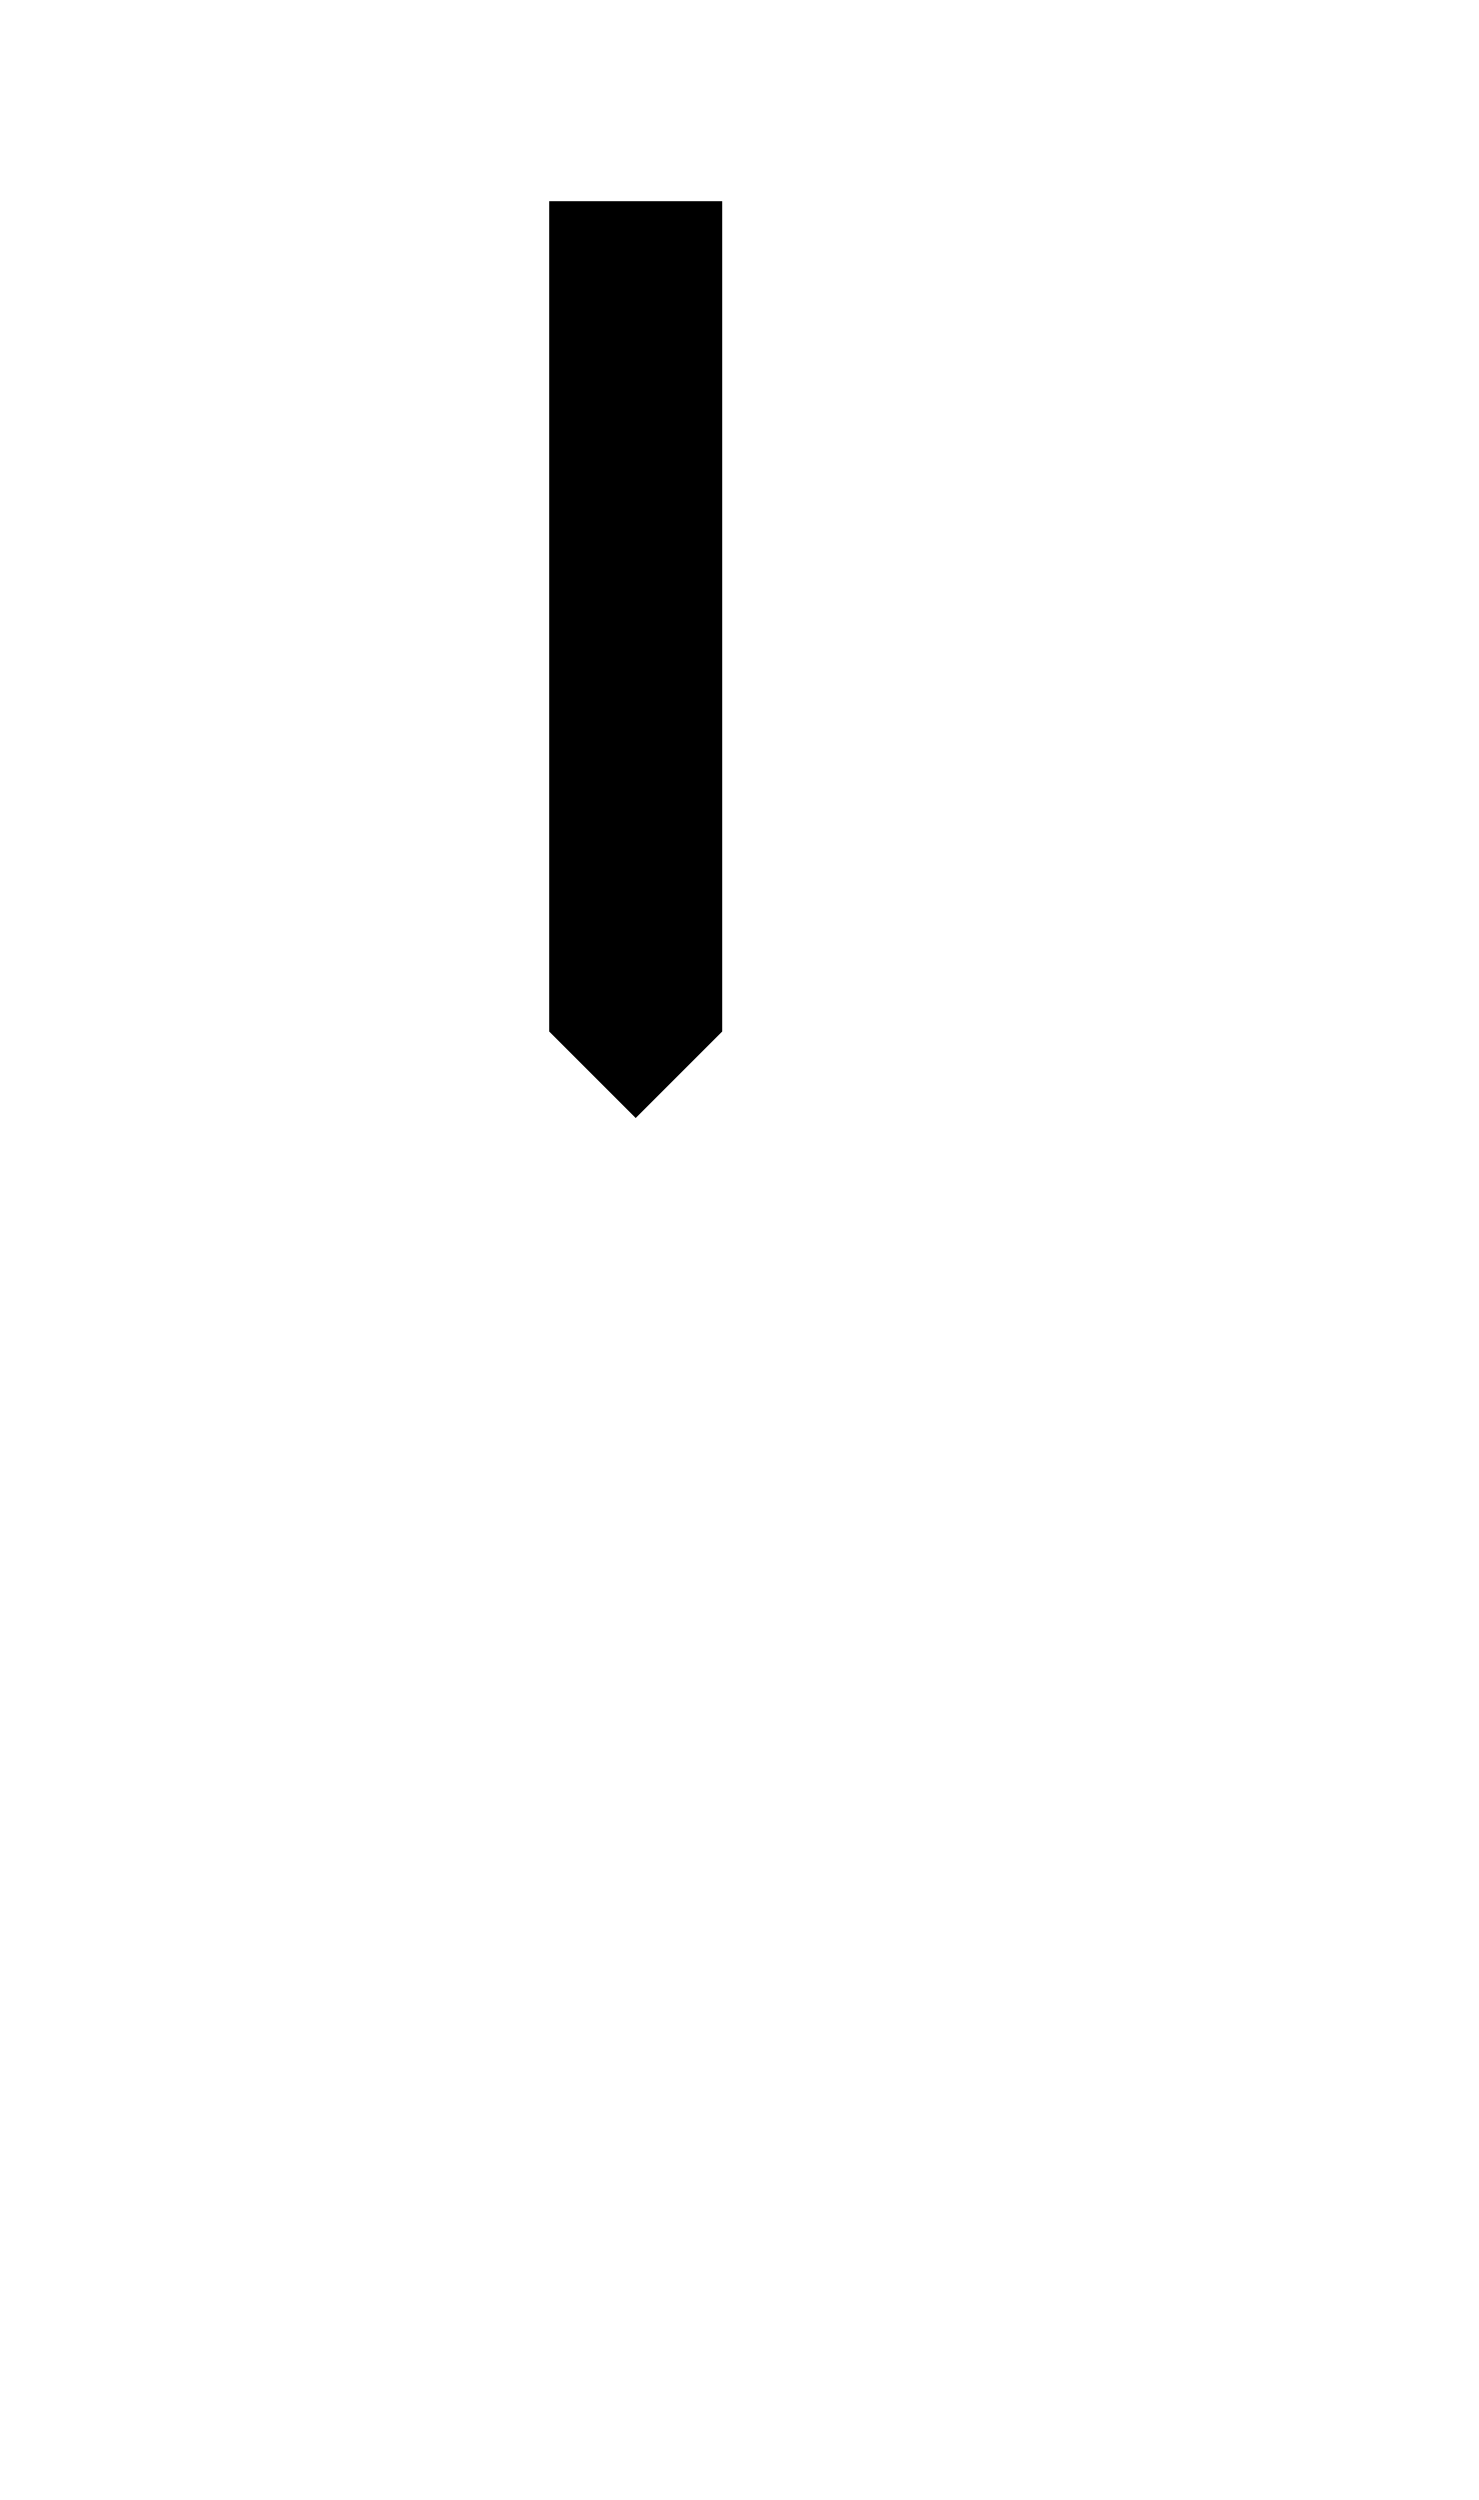
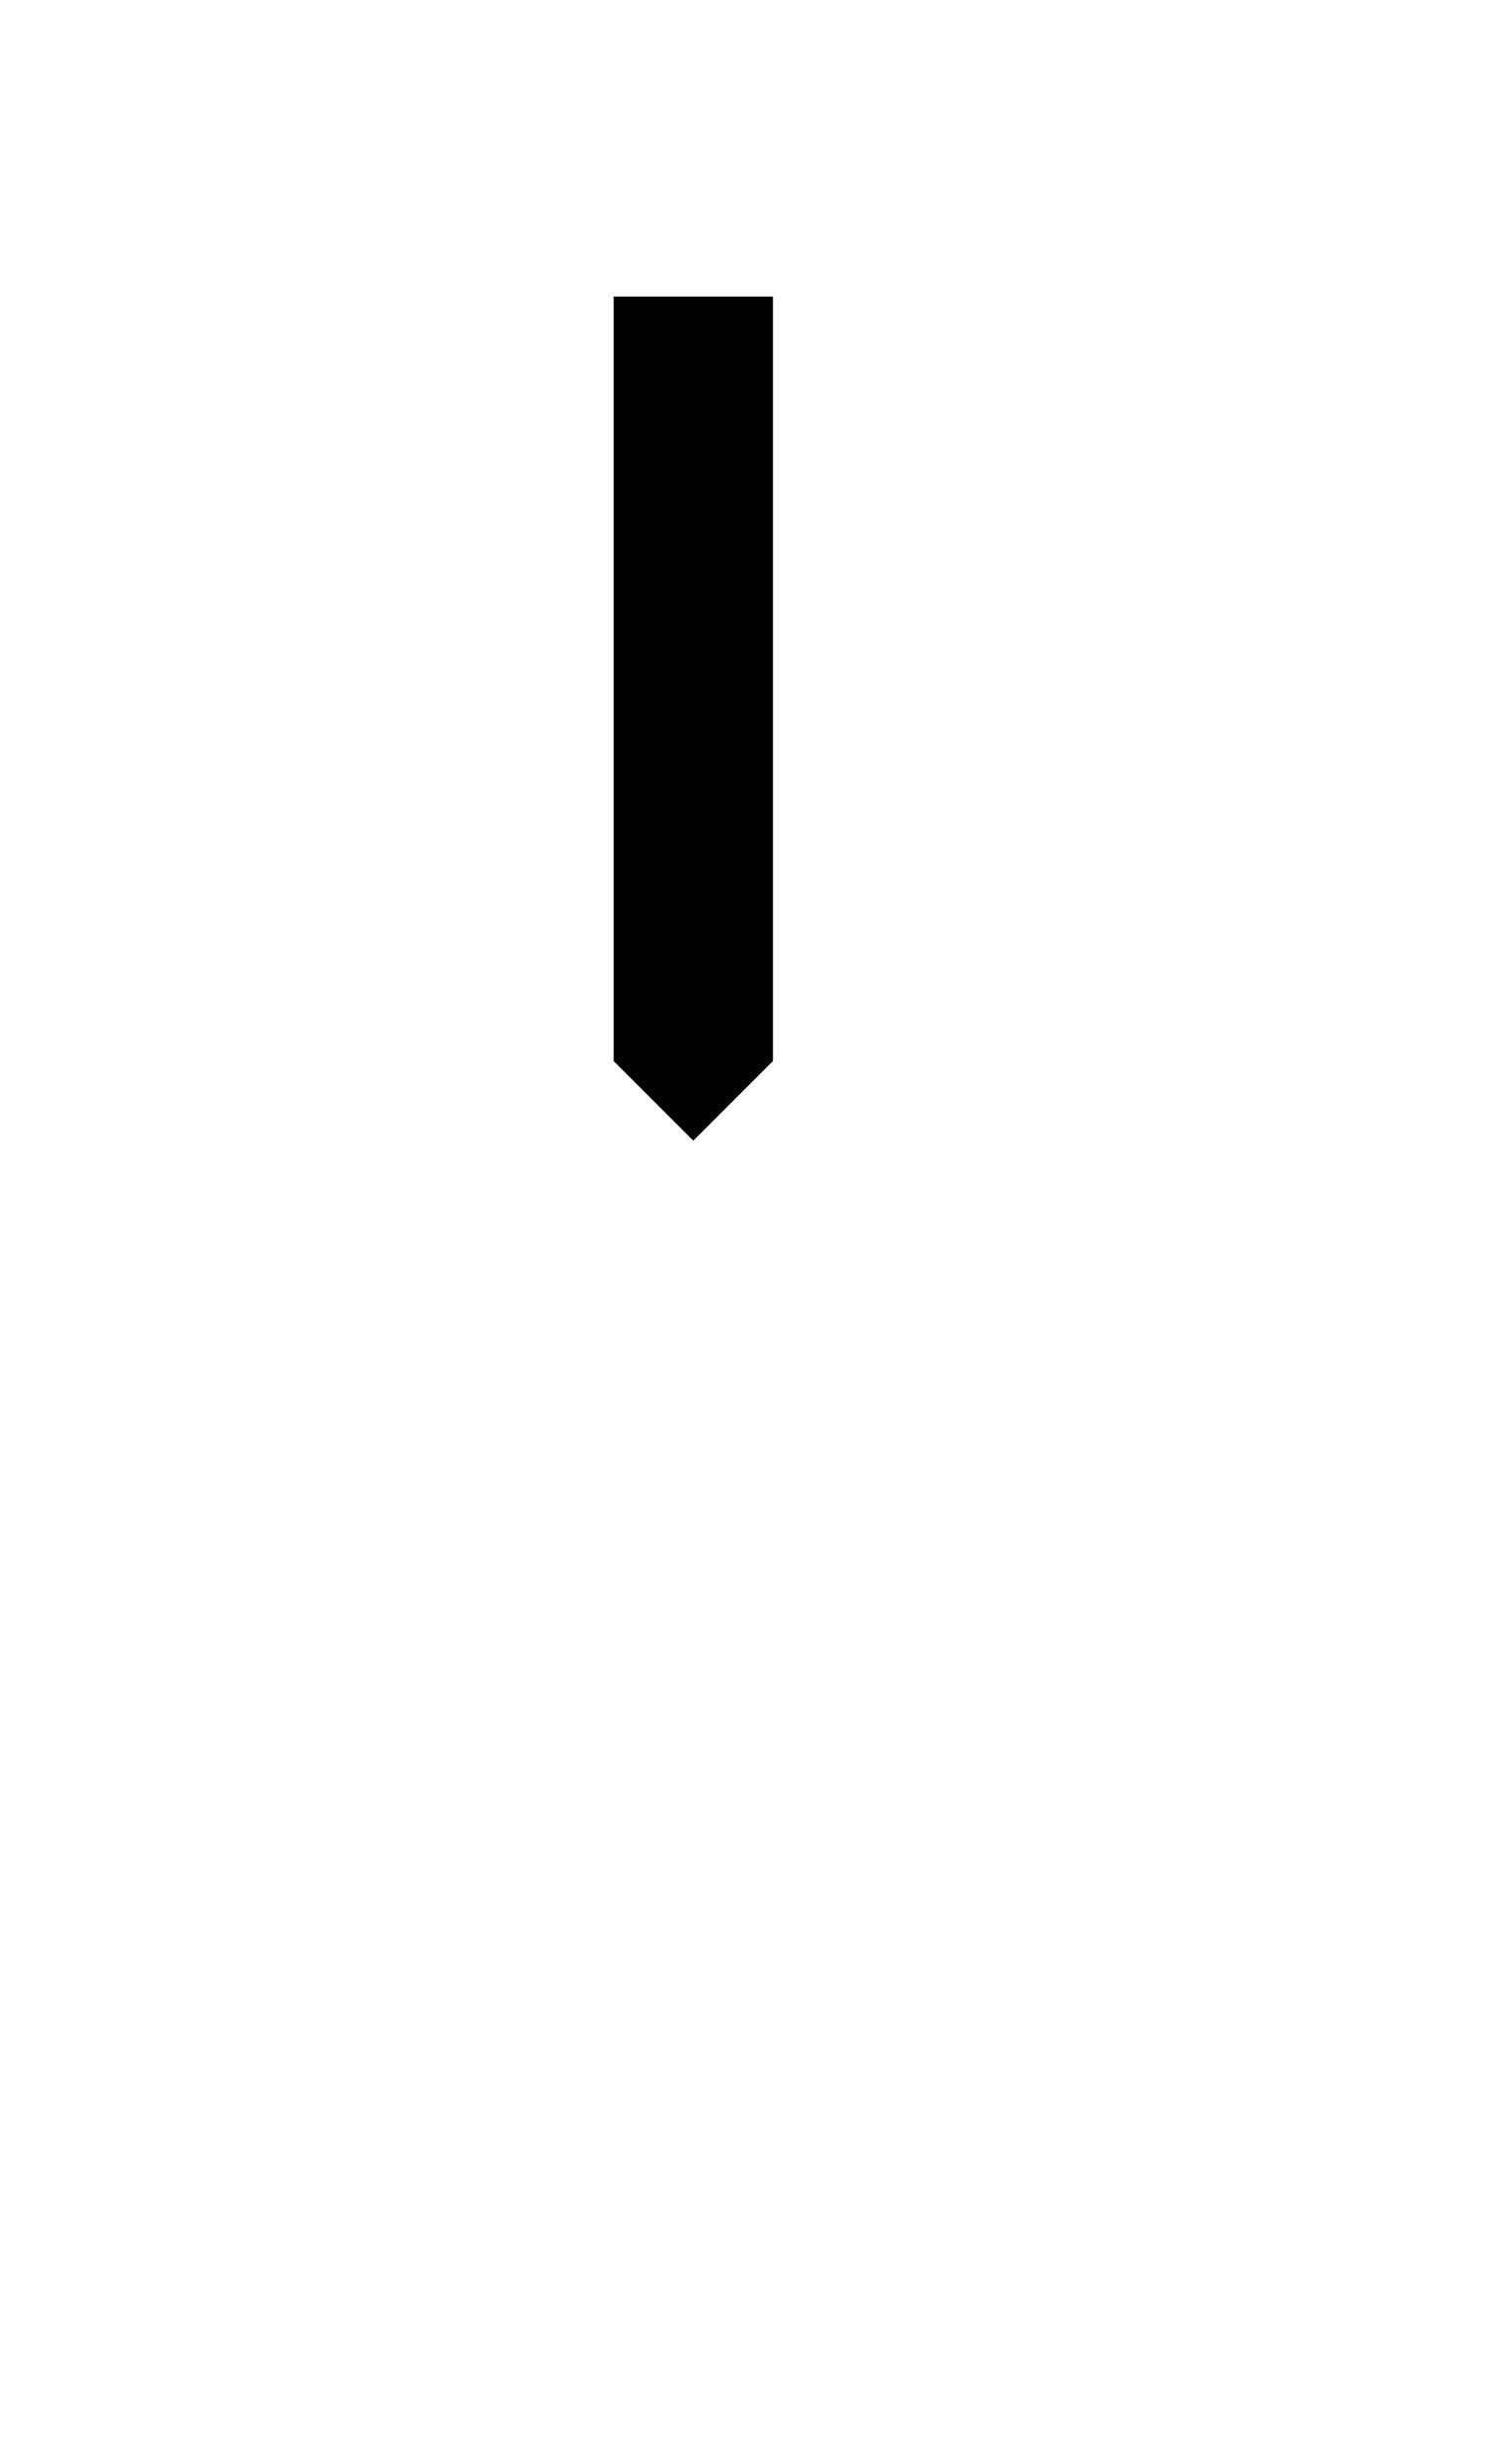
- <svg xmlns="http://www.w3.org/2000/svg" version="1.1" id="Layer_1" x="0px" y="0px" viewBox="0 0 183.75 310.68" style="enable-background:new 0 0 183.75 310.68;" xml:space="preserve">
-   <polygon points="68.25,25 68.25,128.19 79,138.94 89.75,128.19 89.75,25 " />
+ <svg xmlns="http://www.w3.org/2000/svg" version="1.1" id="Layer_1" x="0px" y="0px" viewBox="0 0 203.74 332.59" style="enable-background:new 0 0 203.74 332.59;" xml:space="preserve">
+   <polygon points="82.83,40.03 82.83,143.22 93.58,153.97 104.33,143.22 104.33,40.03 " />
</svg>
